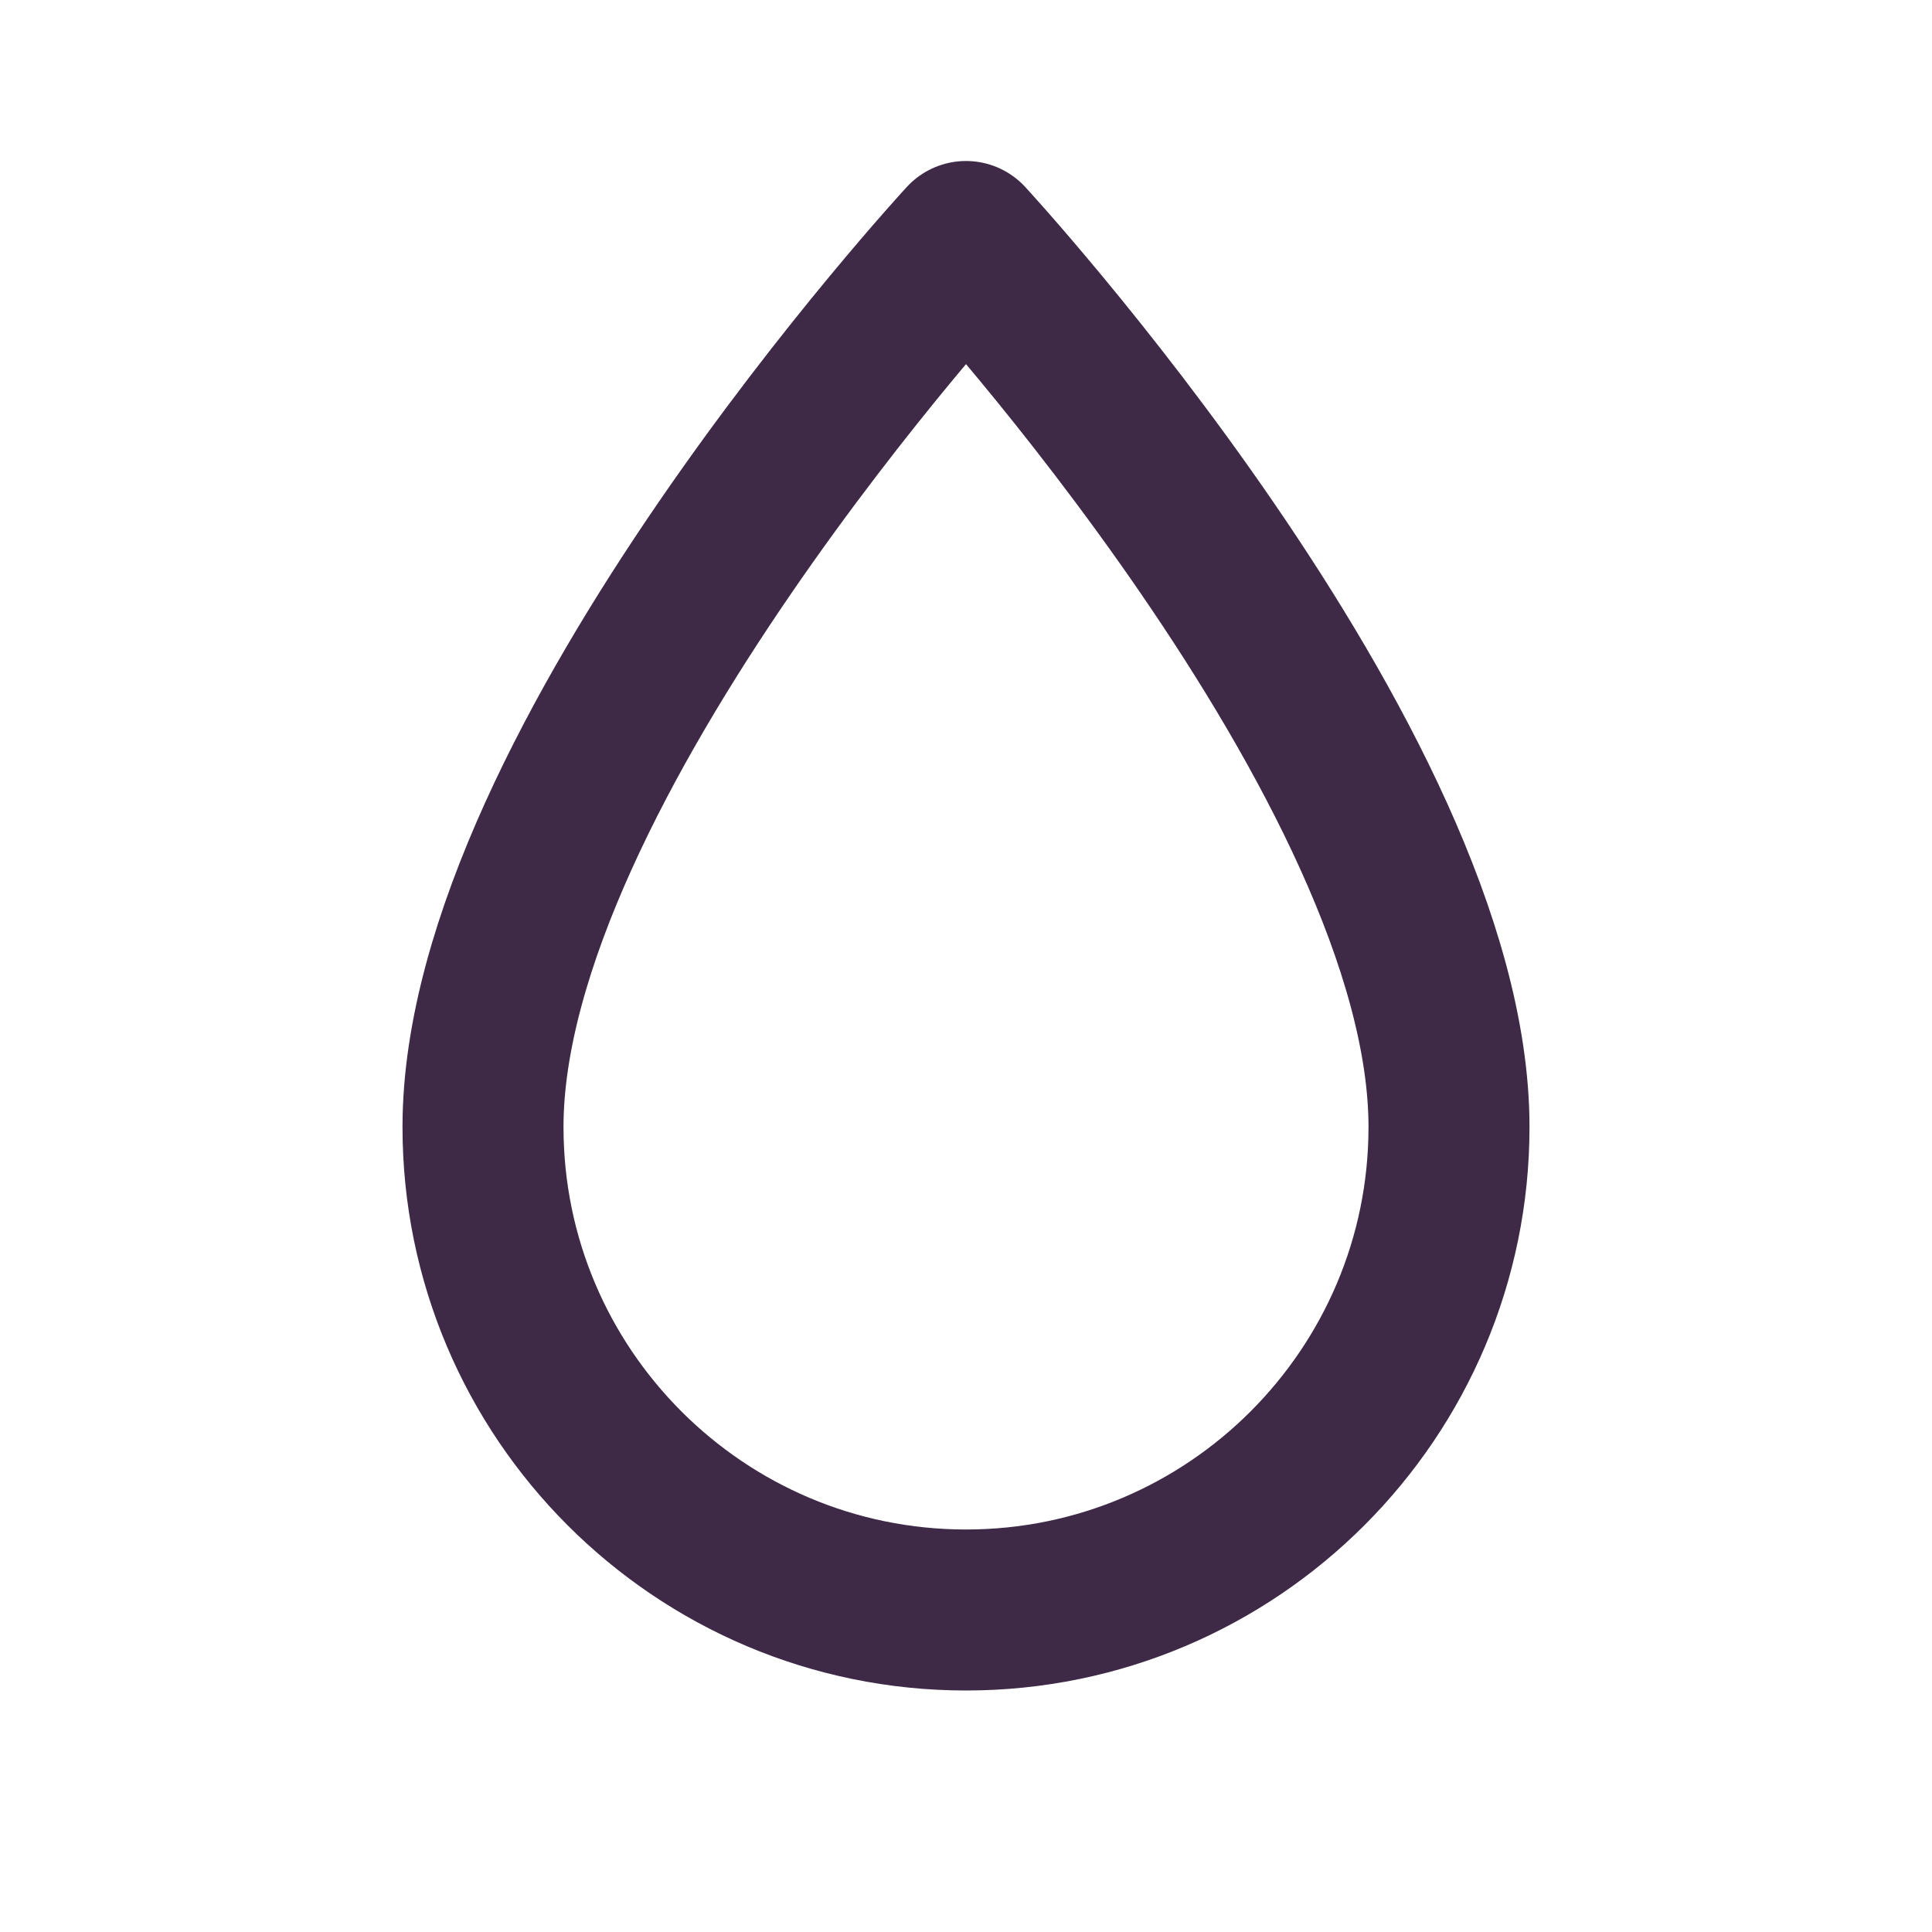
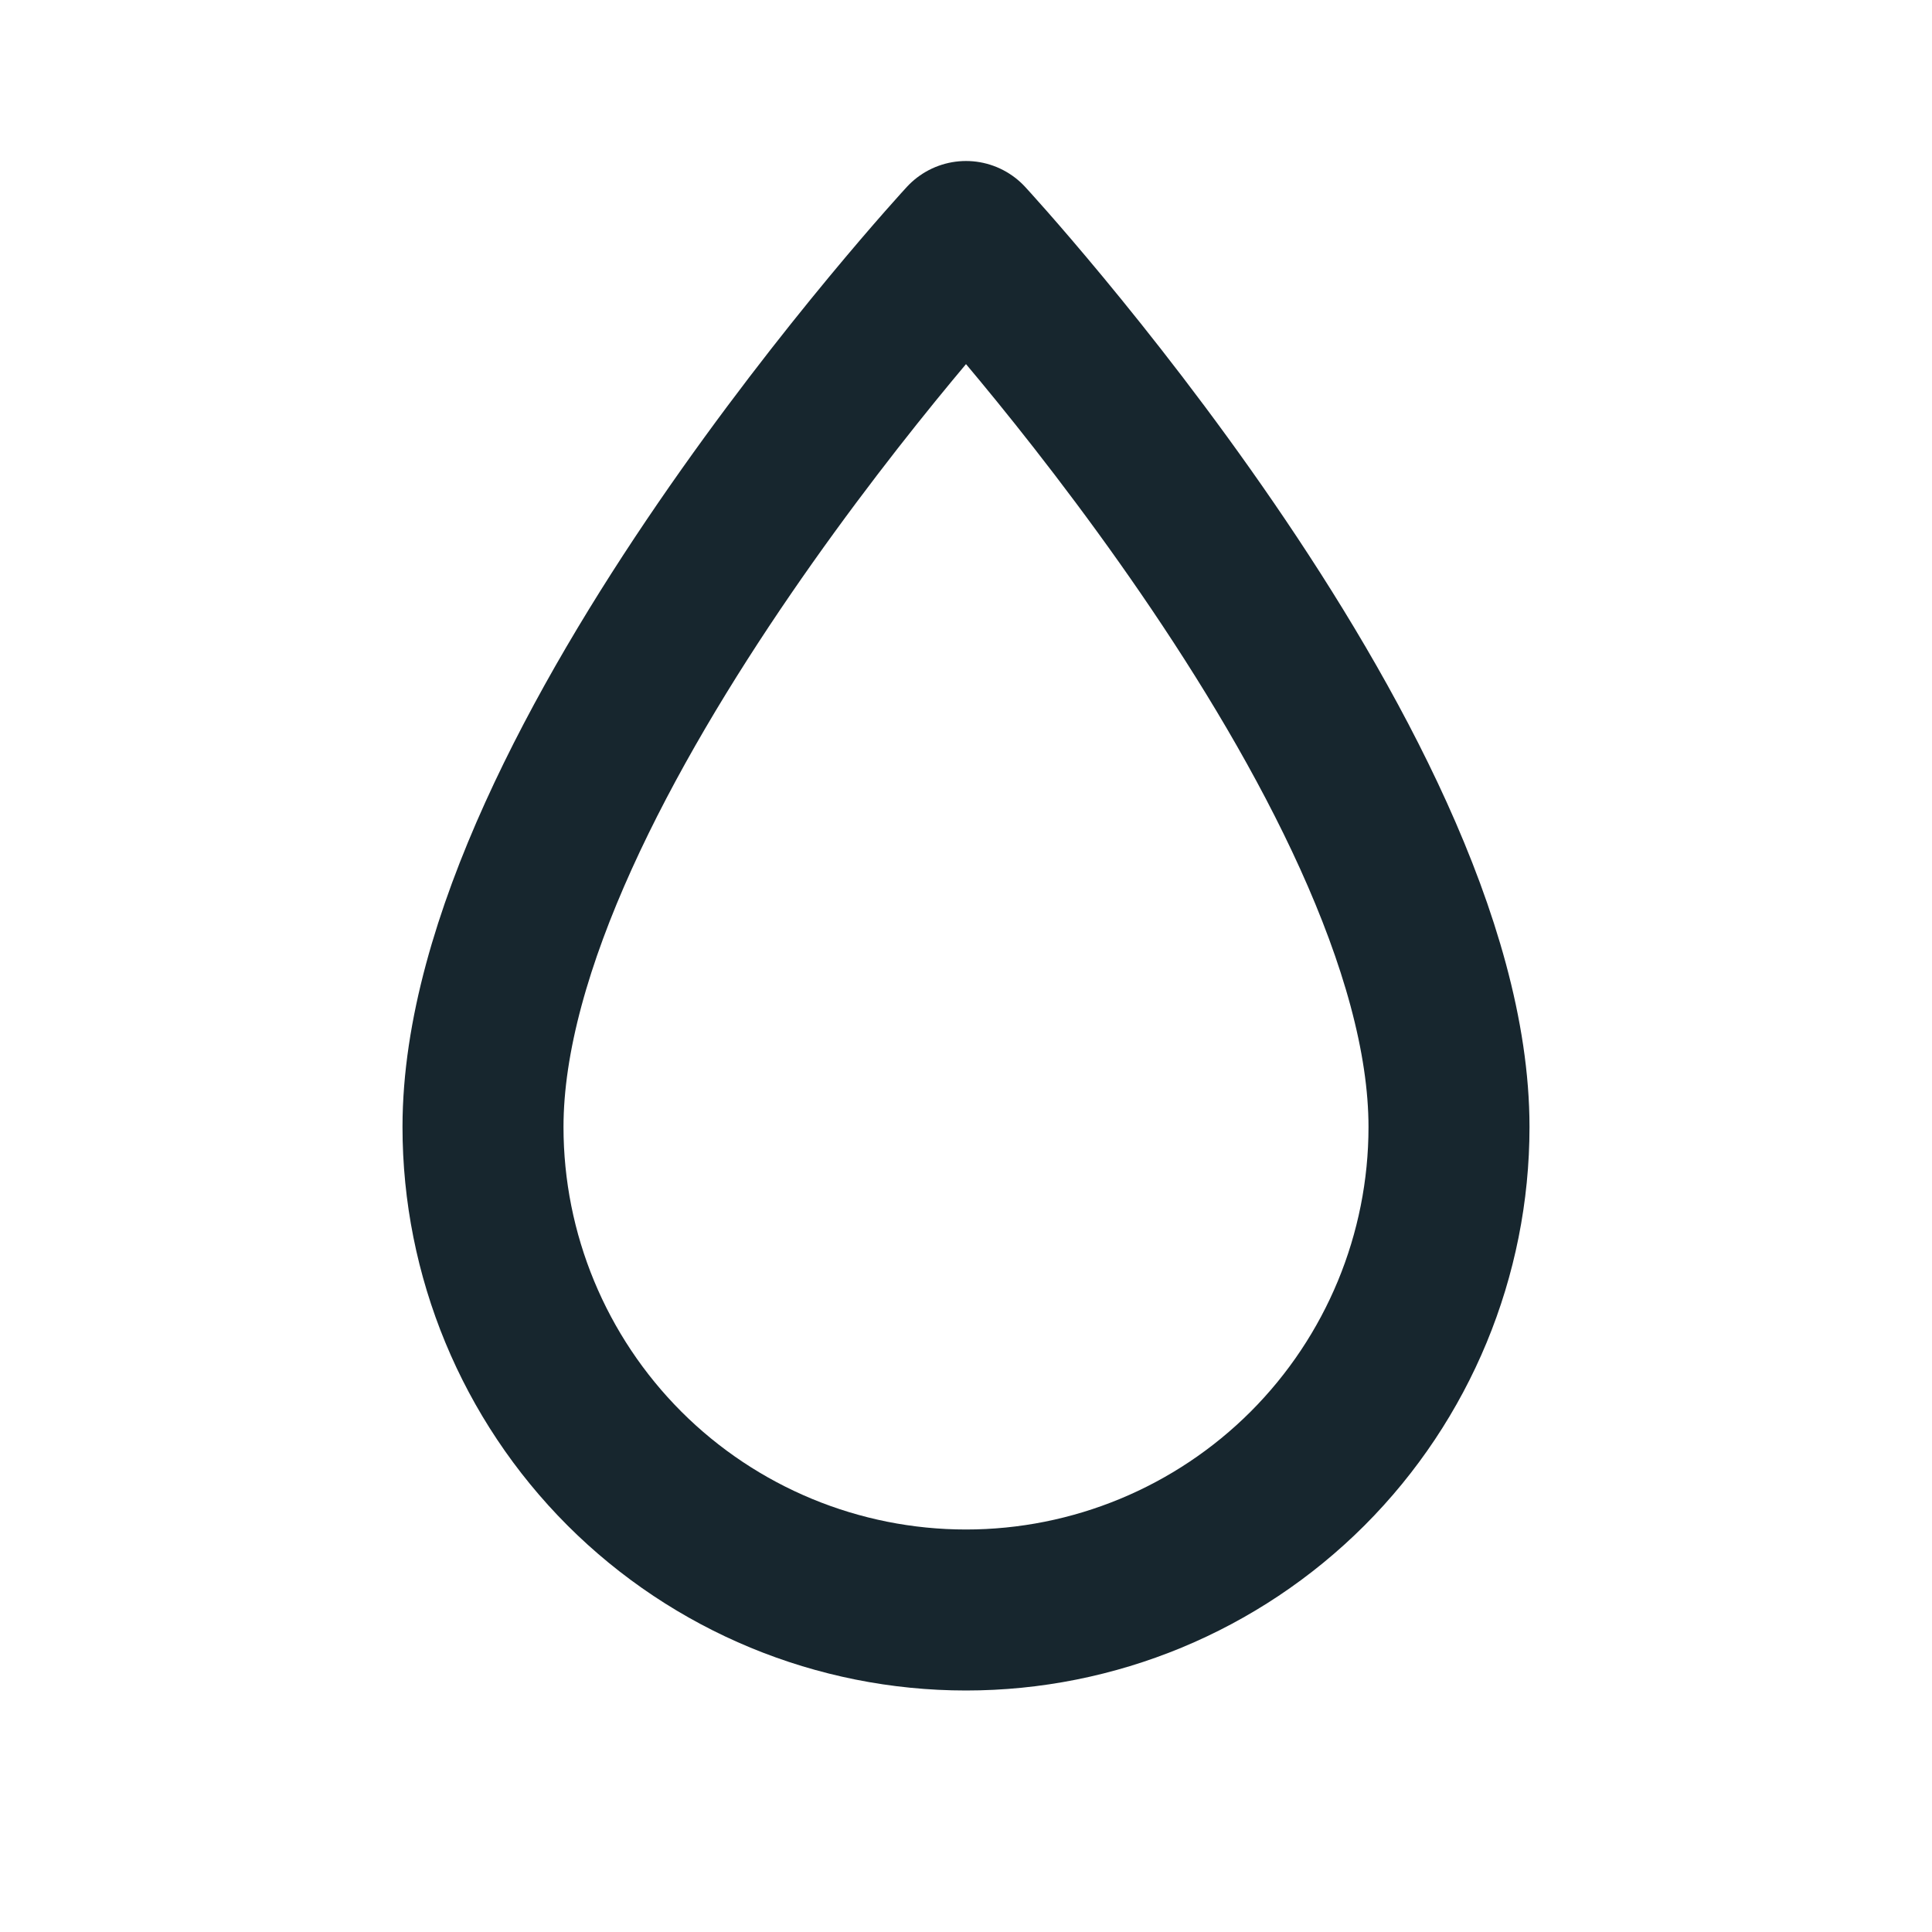
<svg xmlns="http://www.w3.org/2000/svg" width="24" height="24" viewBox="0 0 24 24" fill="none">
-   <path d="M12 3C12 3 18 9.5 18 14C18 17.31 15.31 20 12 20C8.69 20 6 17.31 6 14C6 9.5 12 3 12 3Z" stroke="#3E2A47" stroke-width="2" stroke-linecap="round" stroke-linejoin="round" />
+   <path d="M12 3C12 3 18 9.5 18 14C18 15.591 17.368 17.117 16.243 18.243C15.117 19.368 13.591 20 12 20C10.409 20 8.883 19.368 7.757 18.243C6.632 17.117 6 15.591 6 14C6 9.5 12 3 12 3Z" stroke="#17262E" stroke-width="2" stroke-linecap="round" stroke-linejoin="round" />
</svg>
